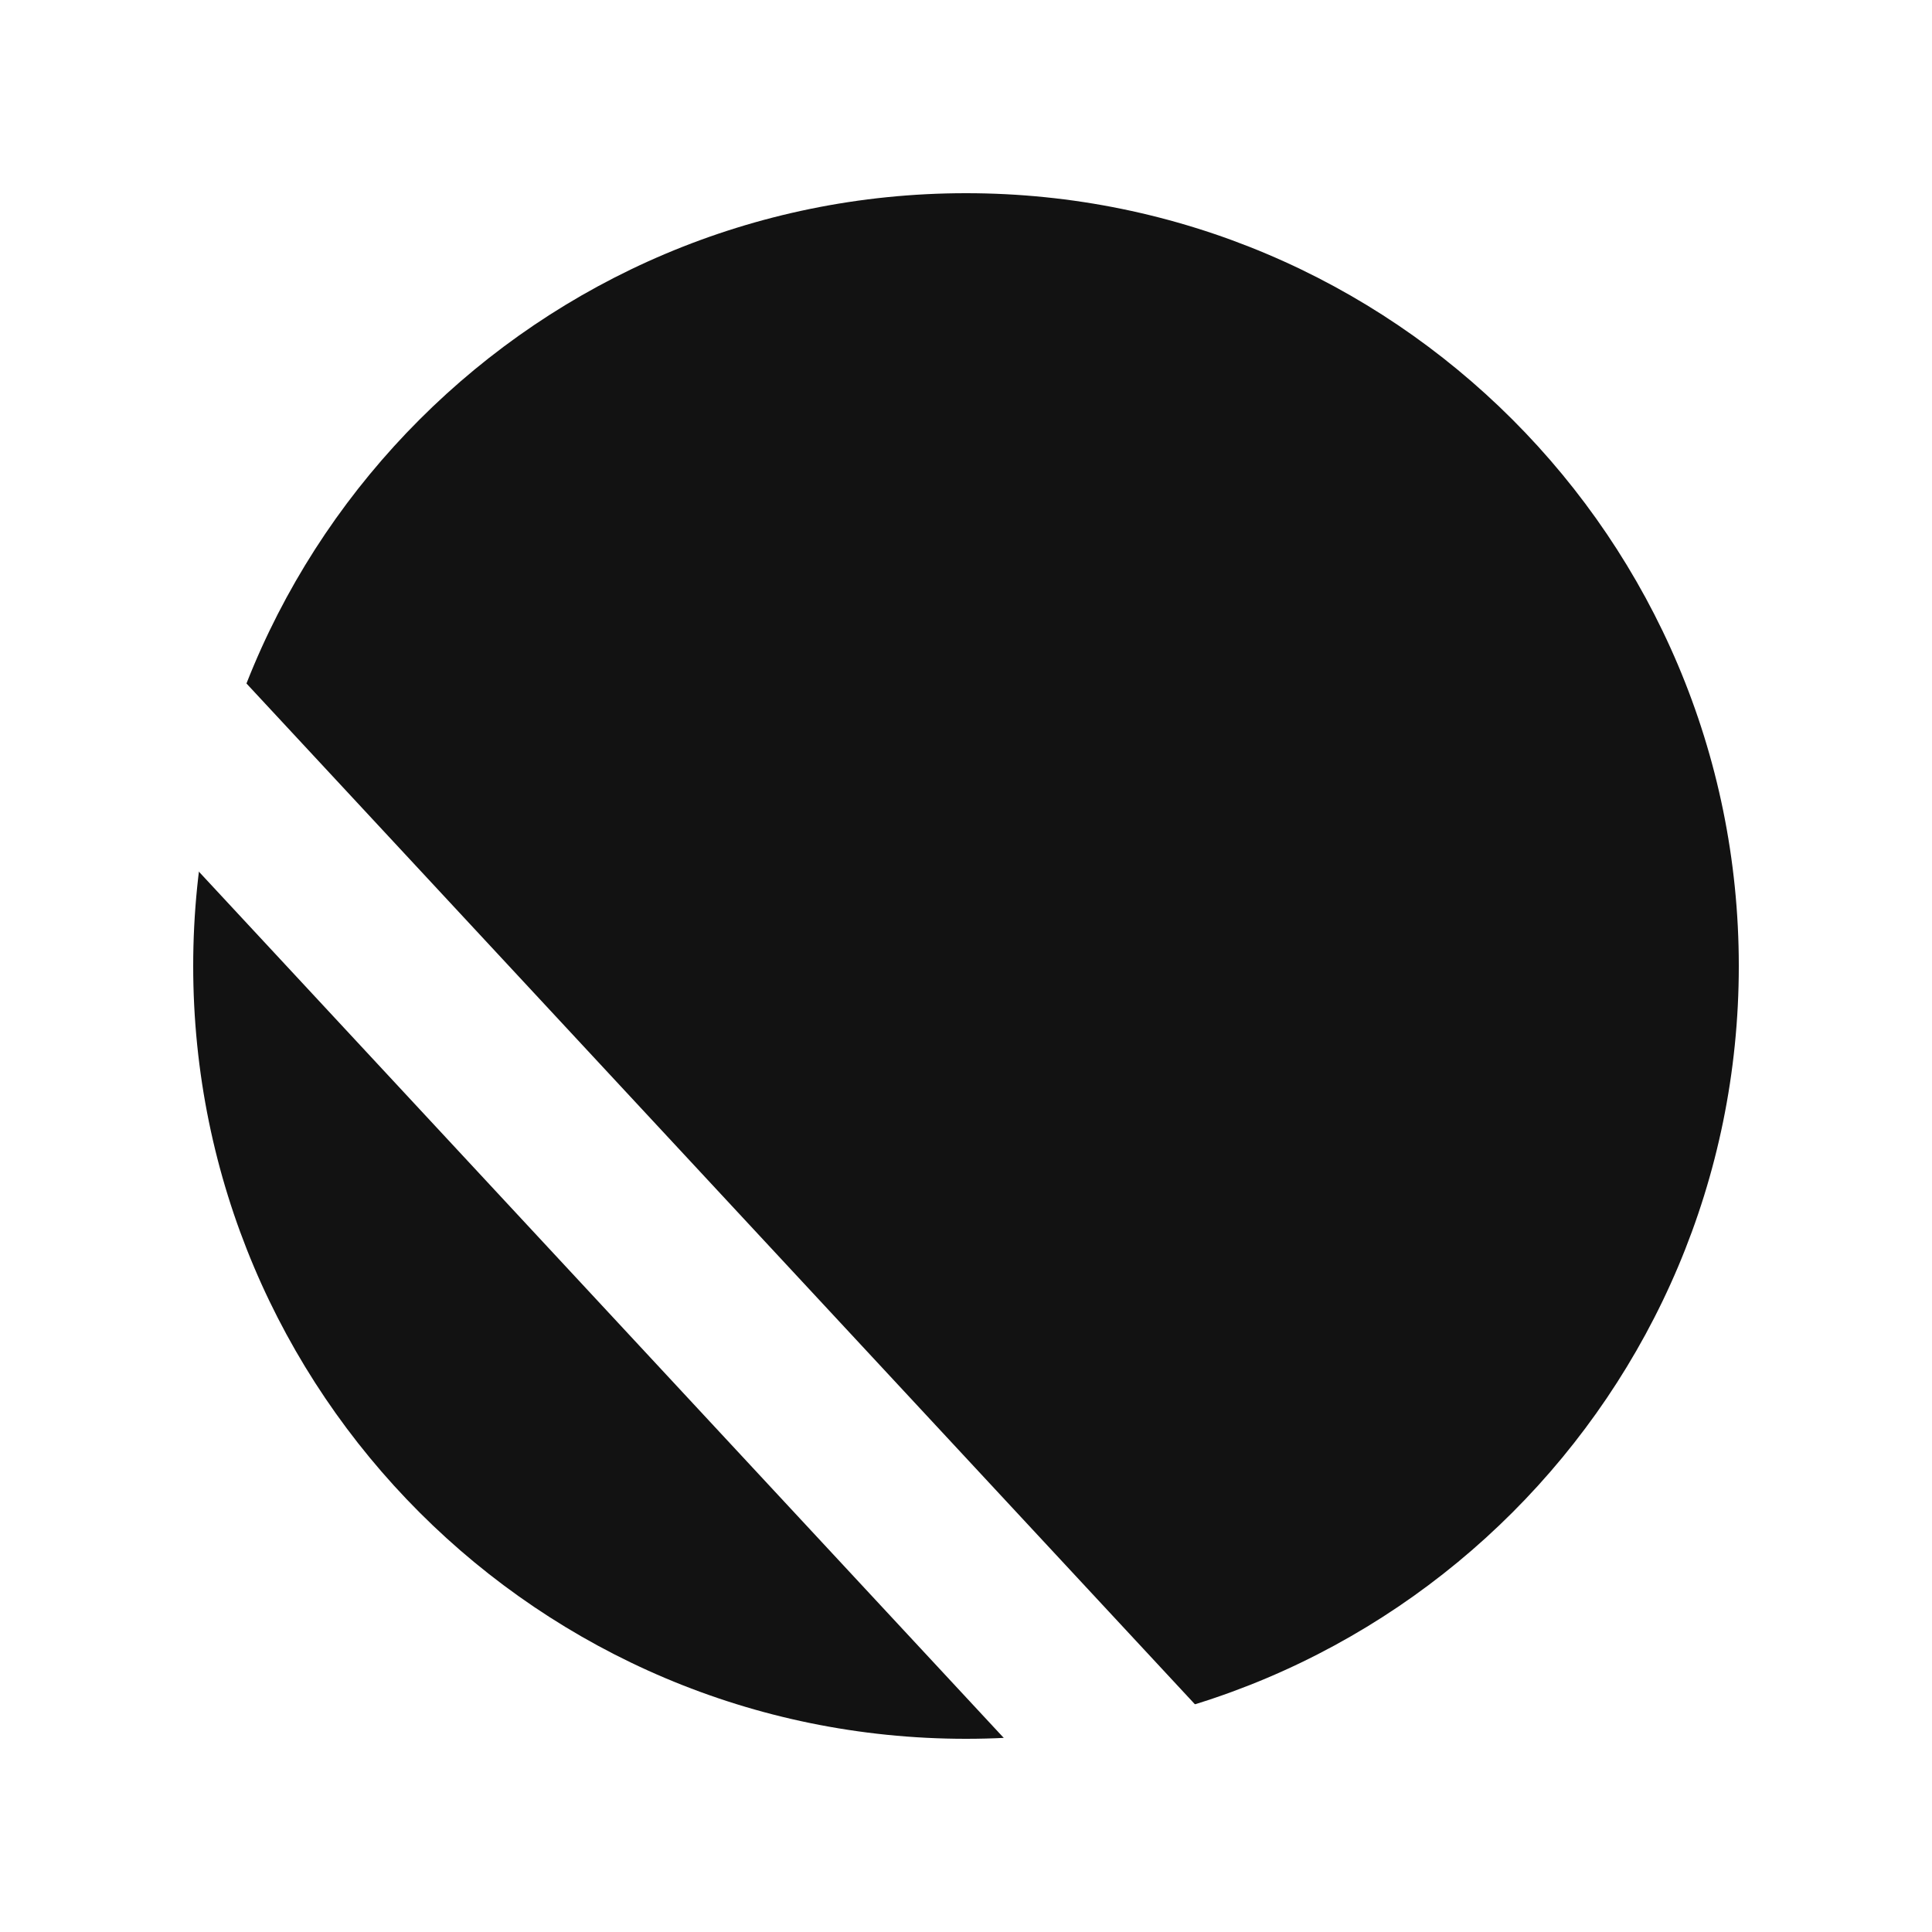
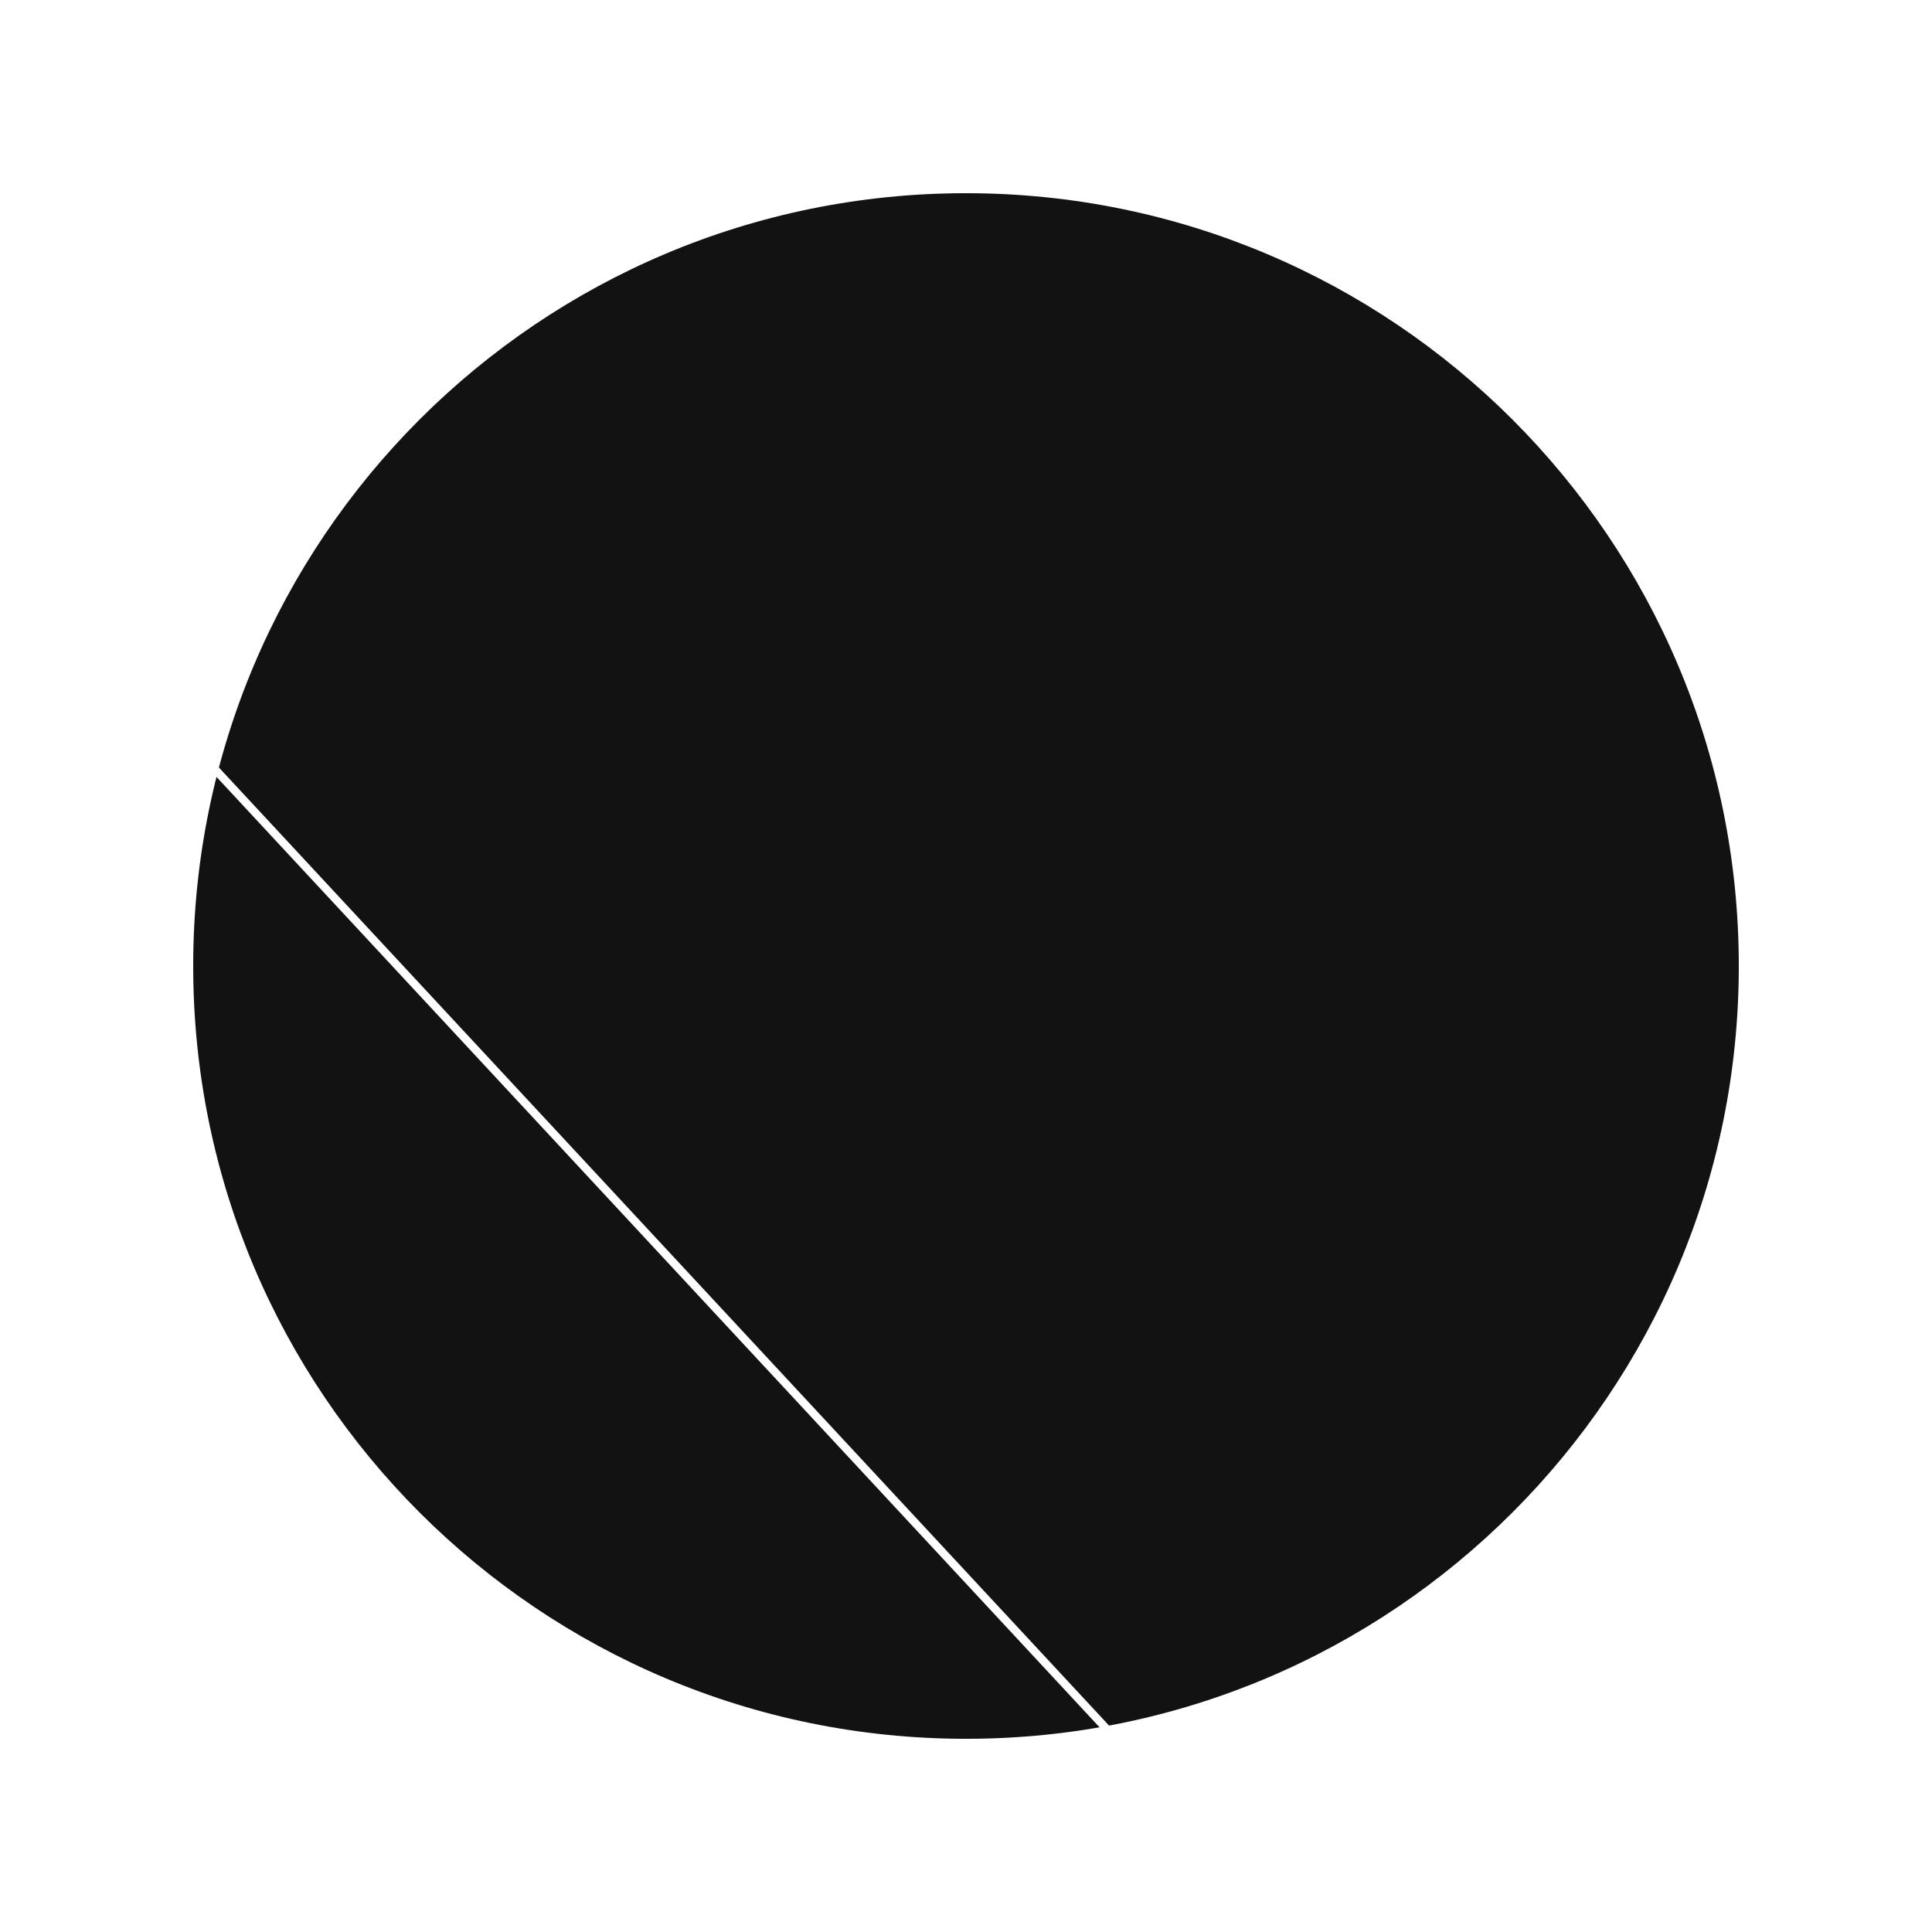
<svg xmlns="http://www.w3.org/2000/svg" id="etxQJUM3Vqe1" viewBox="0 0 300 300" shape-rendering="geometricPrecision" text-rendering="geometricPrecision">
-   <rect width="350.525" height="330.884" rx="0" ry="0" transform="translate(-17.61949-9.388653)" fill="#fff" stroke-width="0" />
-   <ellipse rx="120" ry="120" transform="translate(150 150)" fill="#121212" stroke-width="0" />
-   <line x1="-79.958" y1="-85" x2="79.958" y2="85" transform="matrix(1.257733 0 0 1.273369 100.5659 191.763)" fill="none" stroke="#fff" stroke-width="20" />
-   <path d="" fill="none" stroke="#3f5787" stroke-width="0.6" />
+   <rect width="350.525" height="330.884" rx="0" ry="0" transform="translate(-17.61949-9.388653)" fill="#fff" strokeWidth="0" />
+   <ellipse rx="120" ry="120" transform="translate(150 150)" fill="#121212" strokeWidth="0" />
+   <line x1="-79.958" y1="-85" x2="79.958" y2="85" transform="matrix(1.257733 0 0 1.273369 100.5659 191.763)" fill="none" stroke="#fff" strokeWidth="20" />
+   <path d="" fill="none" stroke="#3f5787" strokeWidth="0.6" />
</svg>
